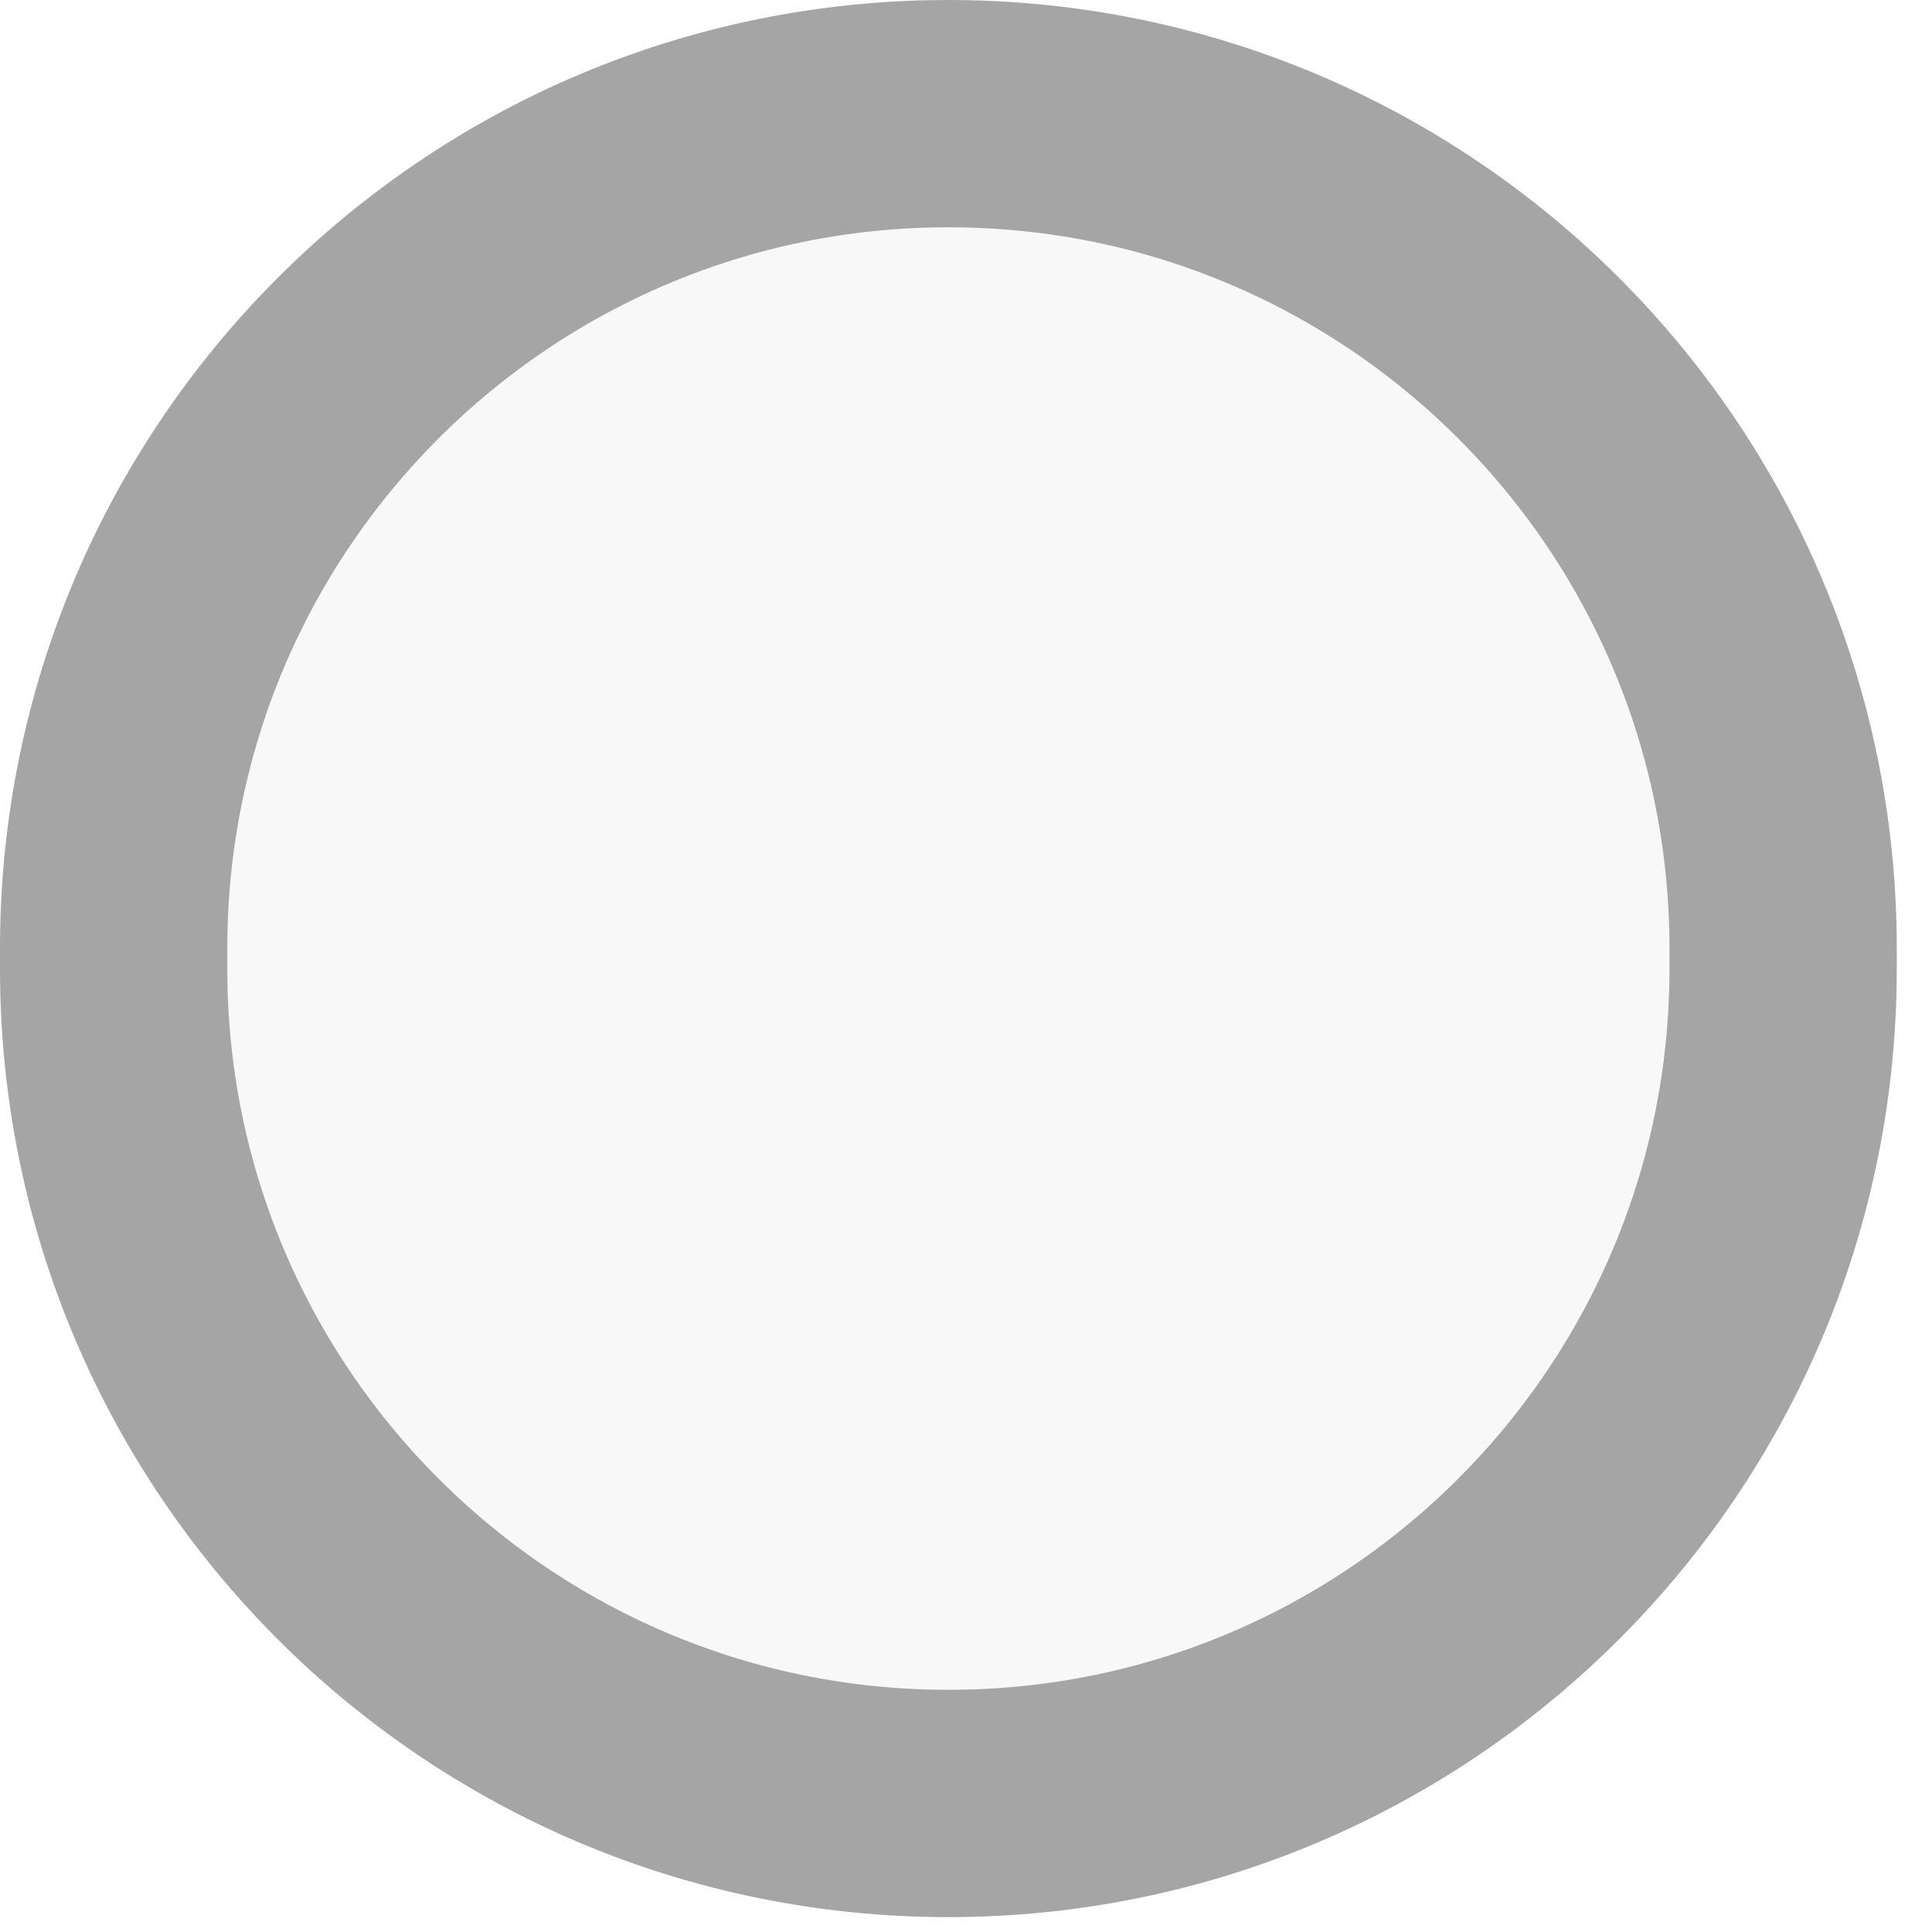
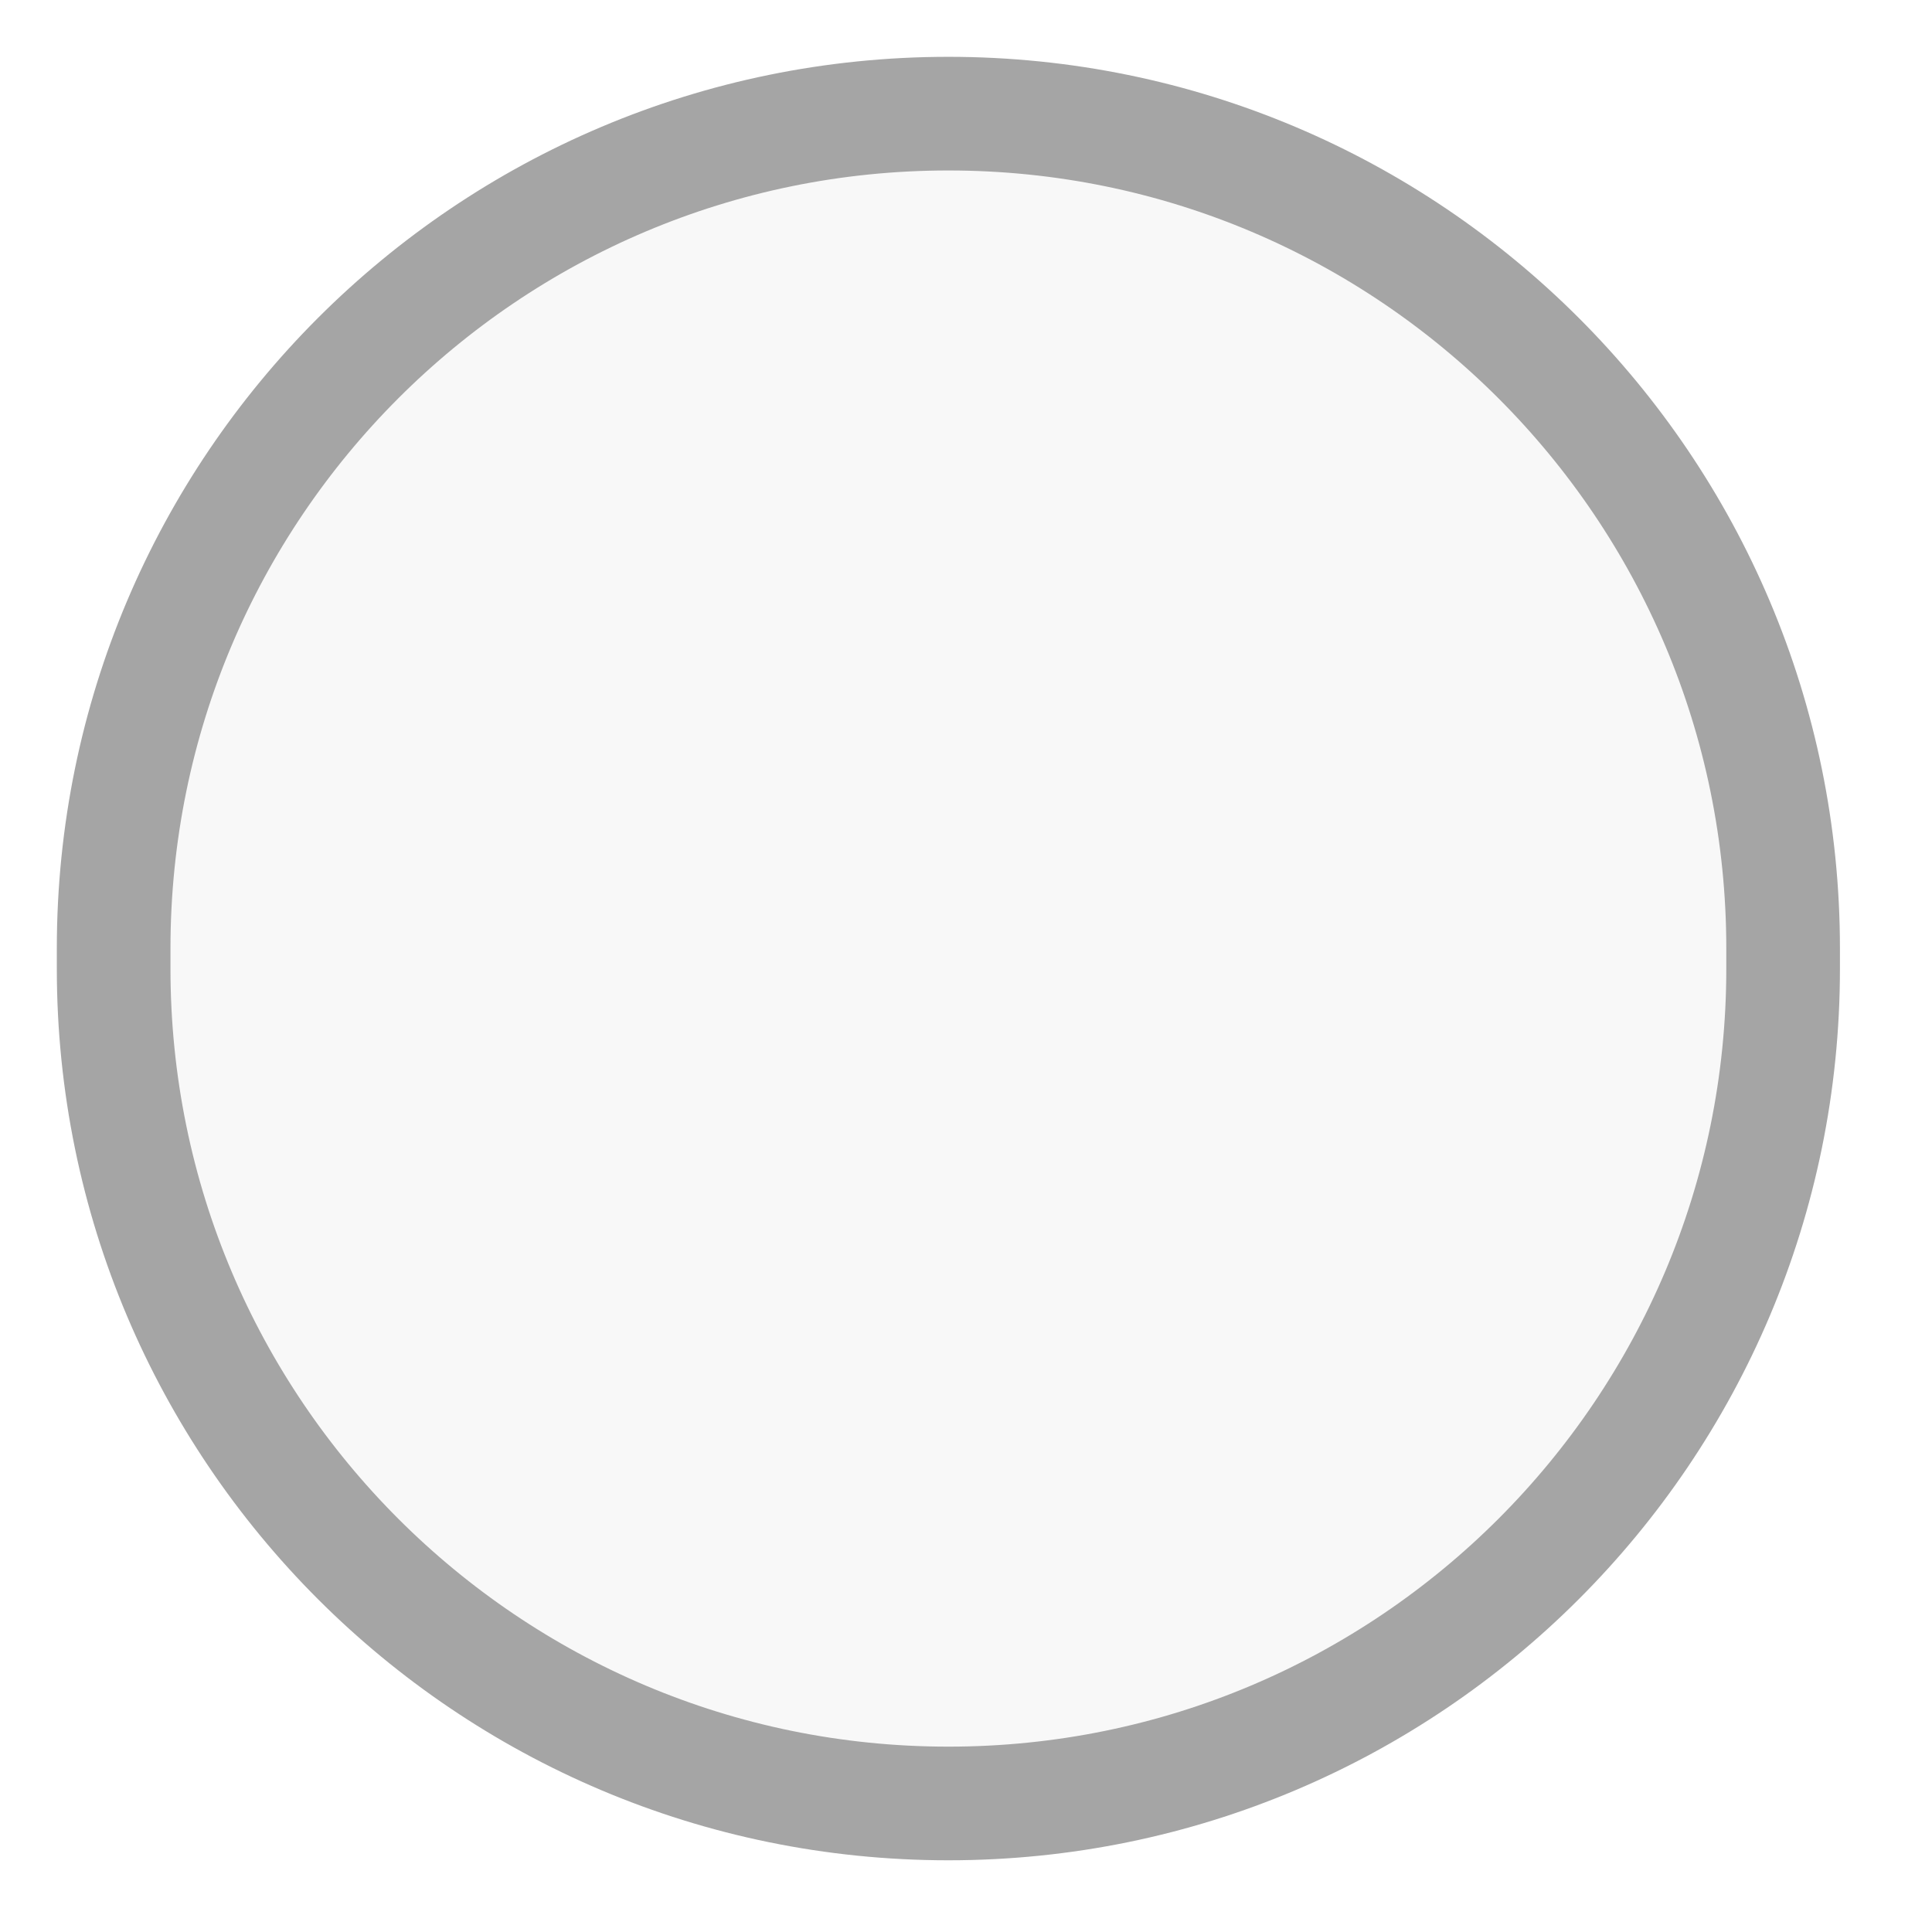
<svg xmlns="http://www.w3.org/2000/svg" width="17" height="17" viewBox="0 0 17 17" fill="none">
-   <rect x="1" y="1" width="14.69" height="14.869" rx="7.345" fill="#F8F8F8" stroke="#A5A5A5" stroke-width="2" />
+   <rect x="1" y="1" width="14.69" height="14.869" rx="7.345" fill="#F8F8F8" stroke="#A5A5A5" strokeWidth="2" />
</svg>
